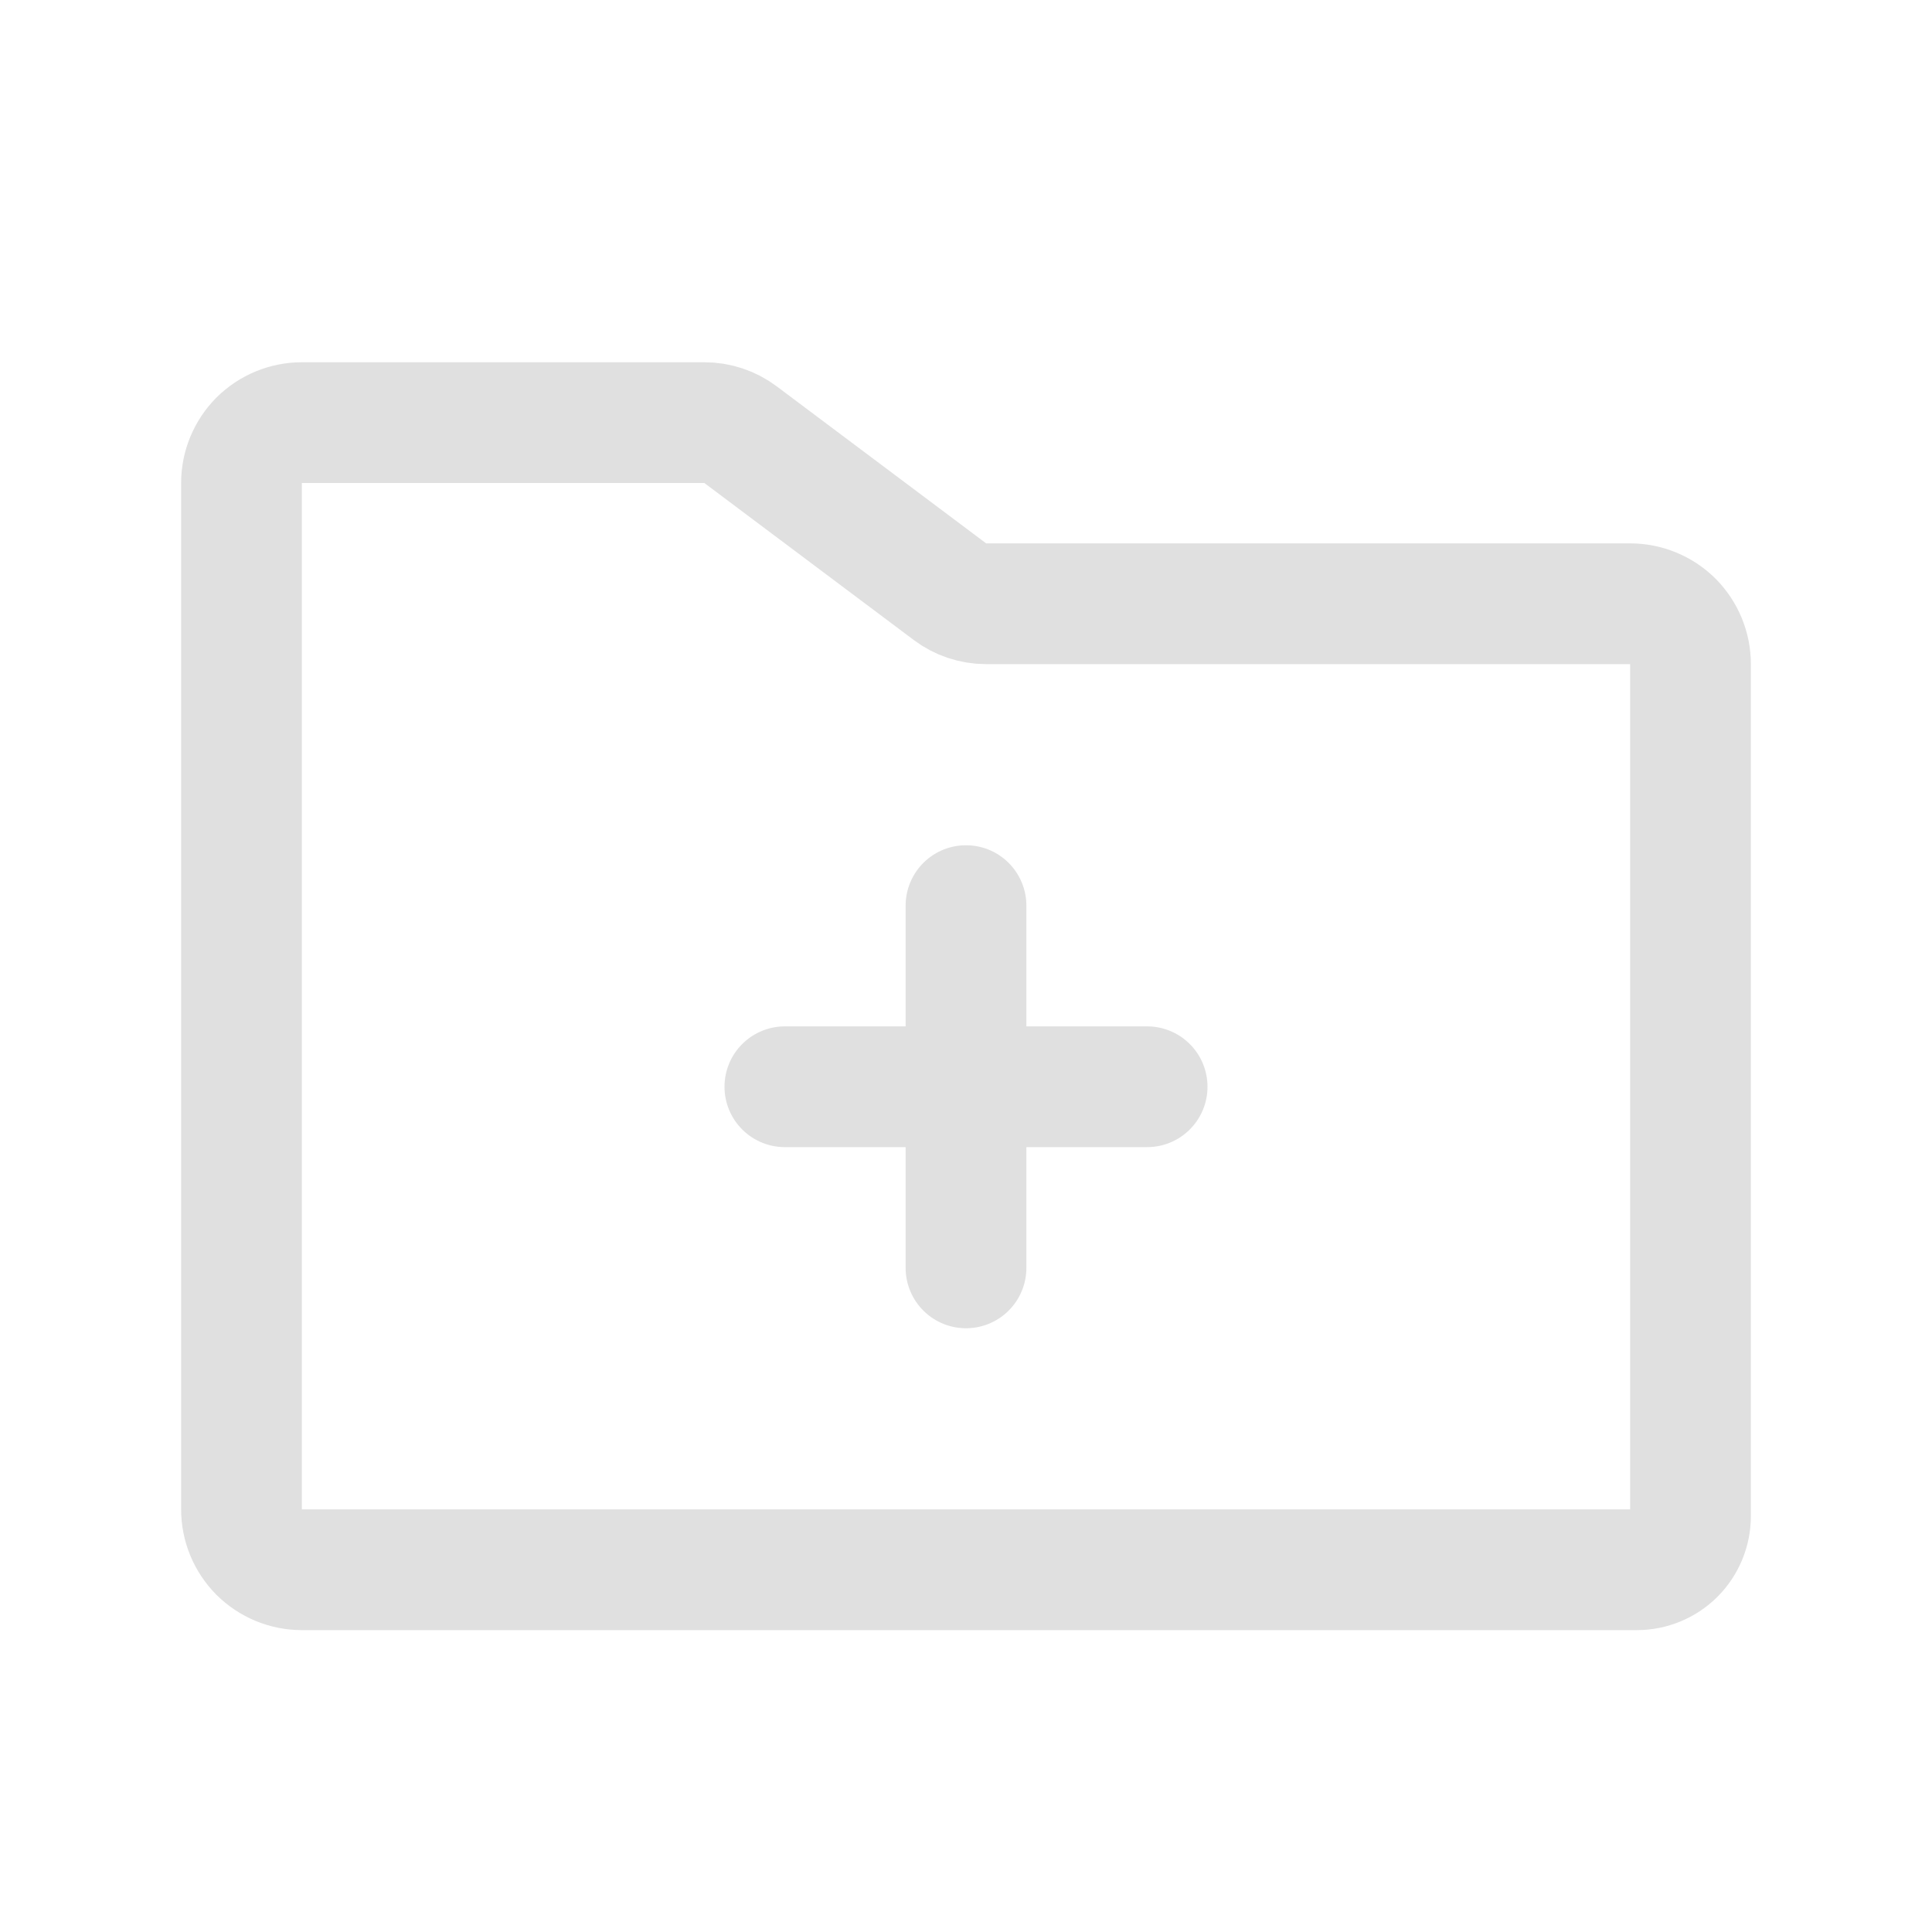
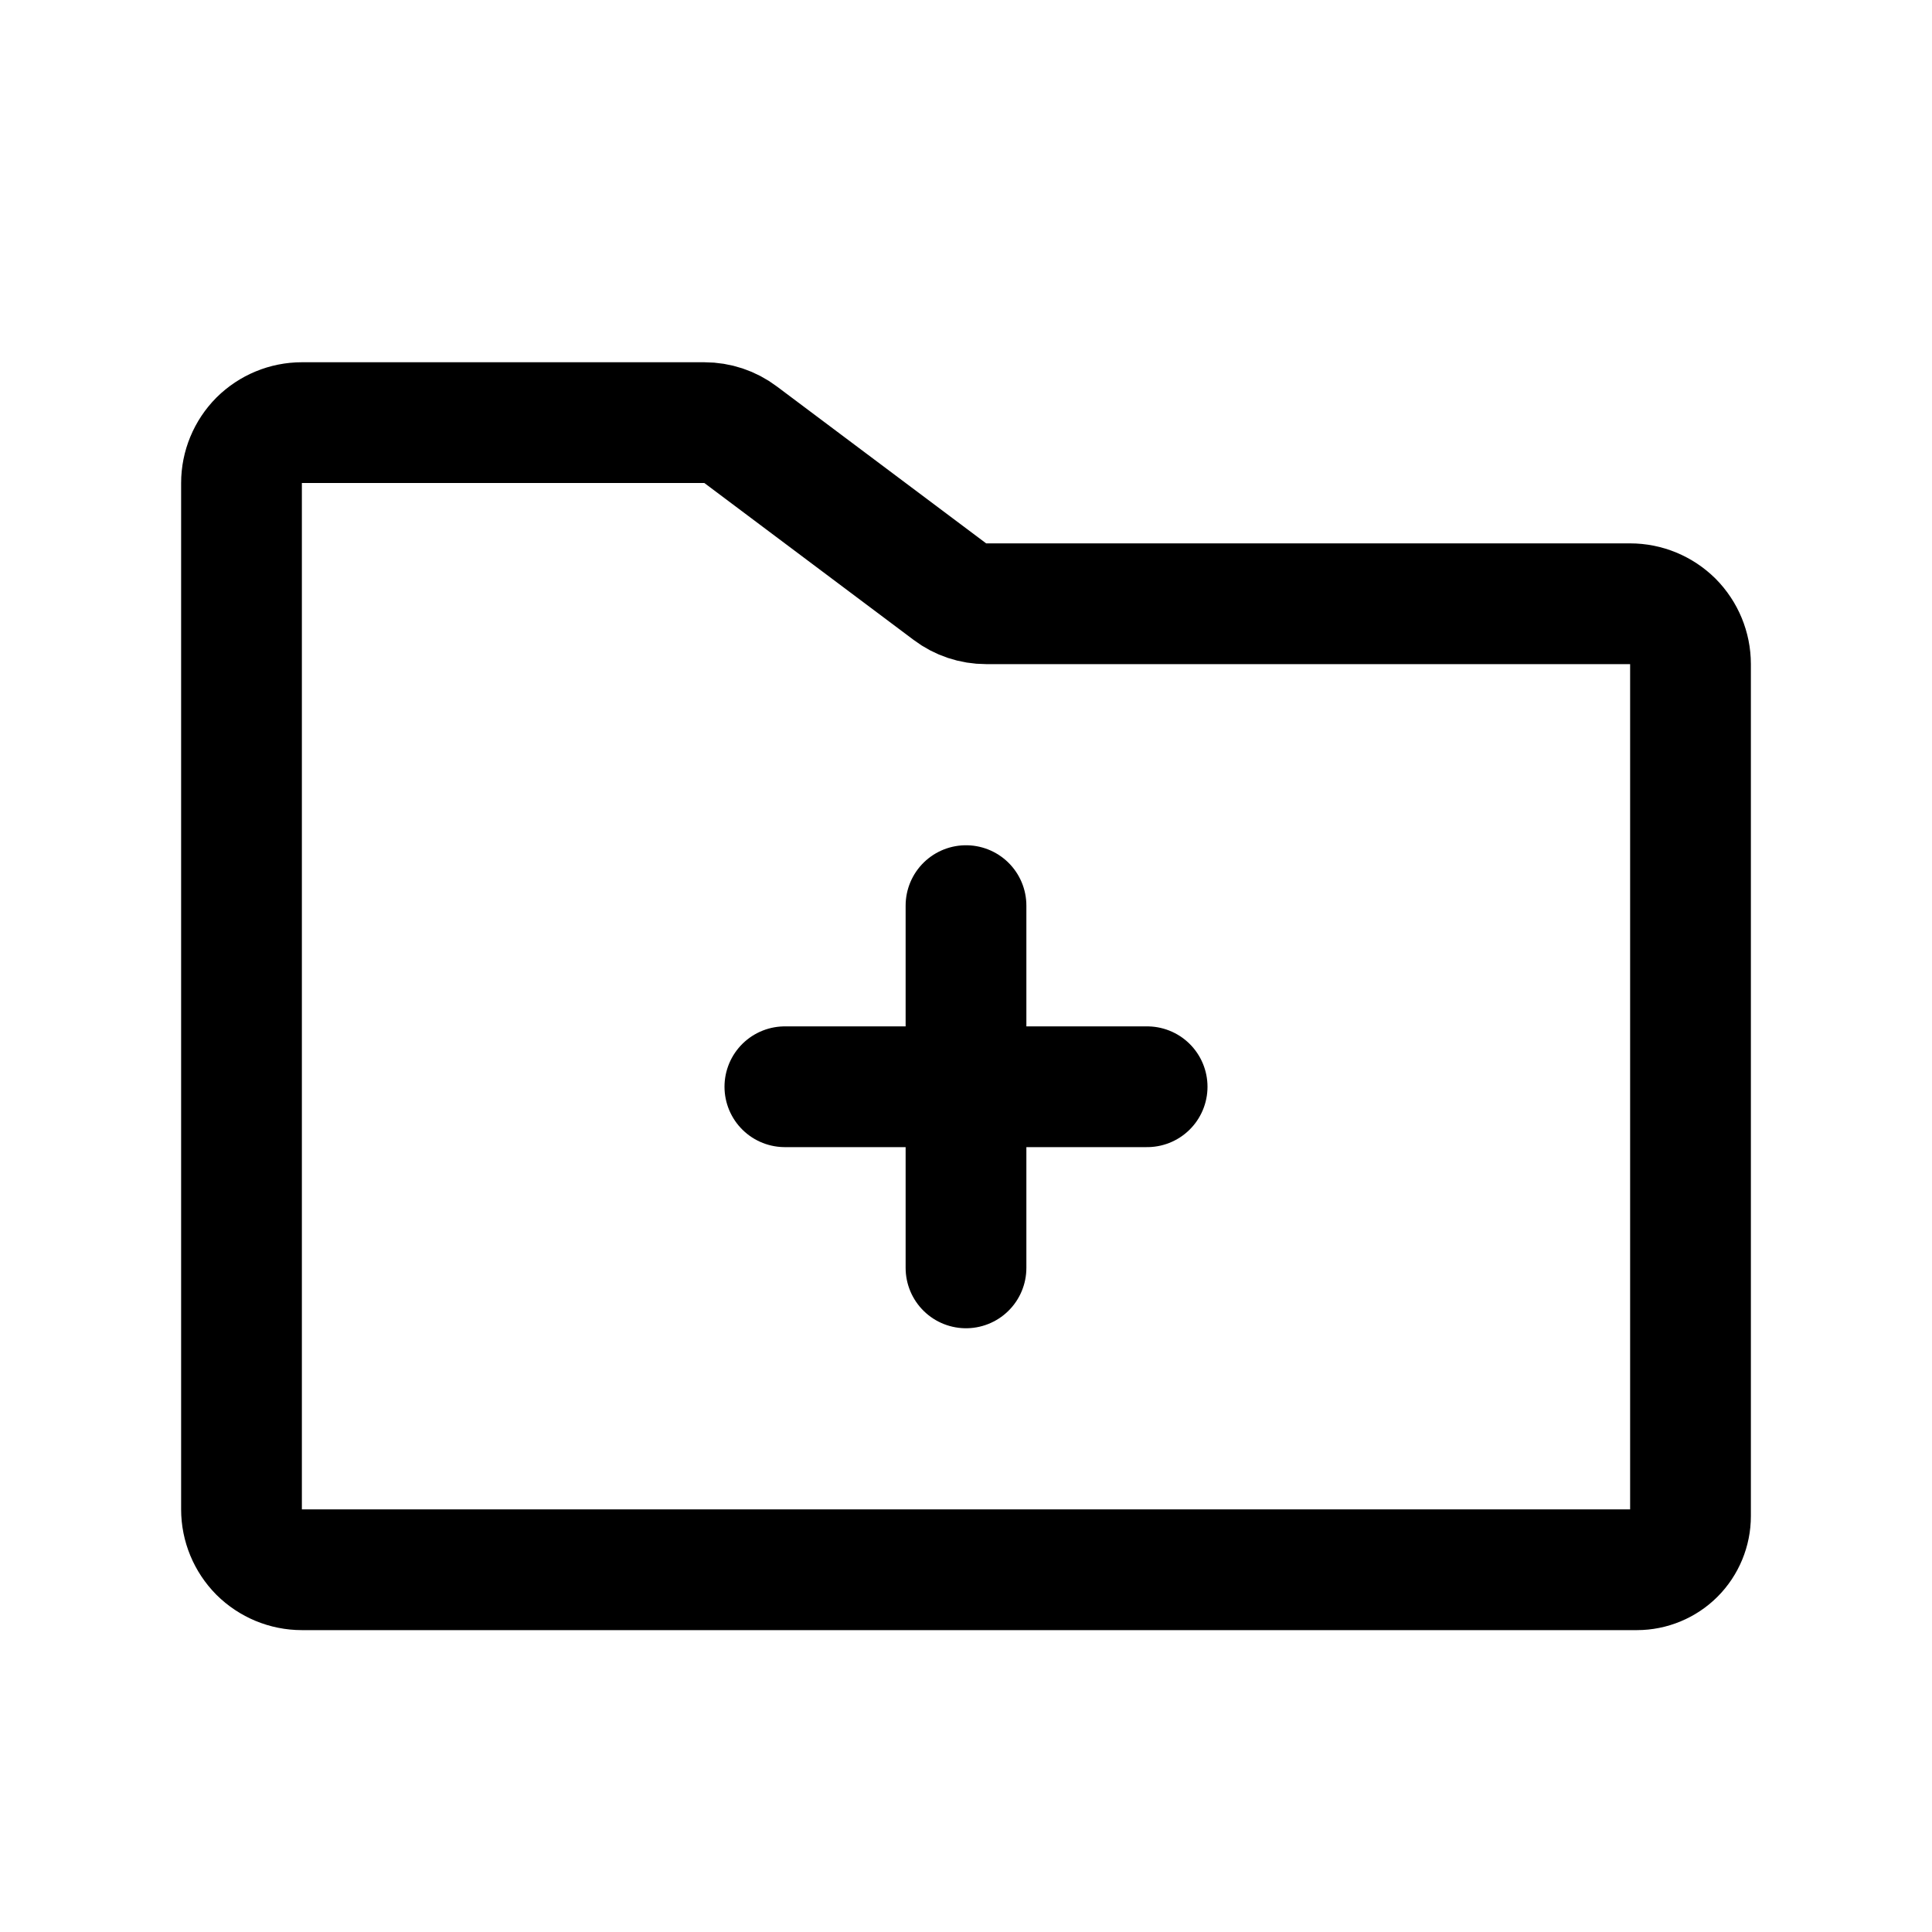
<svg xmlns="http://www.w3.org/2000/svg" width="16" height="16" viewBox="0 0 16 16" fill="none">
-   <path d="M14 5.5V12.556C14 12.673 13.953 12.787 13.87 12.87C13.787 12.953 13.673 13 13.556 13H2.5C2.367 13 2.24 12.947 2.146 12.854C2.053 12.76 2 12.633 2 12.5V4C2 3.867 2.053 3.74 2.146 3.646C2.24 3.553 2.367 3.5 2.5 3.5H5.833C5.942 3.5 6.047 3.535 6.133 3.6L7.867 4.9C7.953 4.965 8.058 5 8.167 5H13.5C13.633 5 13.76 5.053 13.854 5.146C13.947 5.24 14 5.367 14 5.5Z" stroke="#E0E0E0" stroke-linecap="round" stroke-linejoin="round" />
-   <path d="M6.5 9H9.5" stroke="#E0E0E0" stroke-linecap="round" stroke-linejoin="round" />
-   <path d="M8 7.5V10.5" stroke="#E0E0E0" stroke-linecap="round" stroke-linejoin="round" />
+   <path d="M14 5.5V12.556C14 12.673 13.953 12.787 13.87 12.87C13.787 12.953 13.673 13 13.556 13H2.5C2.367 13 2.24 12.947 2.146 12.854C2.053 12.76 2 12.633 2 12.5V4C2 3.867 2.053 3.74 2.146 3.646C2.24 3.553 2.367 3.5 2.5 3.5H5.833C5.942 3.5 6.047 3.535 6.133 3.6L7.867 4.9C7.953 4.965 8.058 5 8.167 5H13.5C13.633 5 13.76 5.053 13.854 5.146C13.947 5.24 14 5.367 14 5.5Z" stroke="currentColor" stroke-linecap="round" stroke-linejoin="round" />
+   <path d="M6.5 9H9.5" stroke="currentColor" stroke-linecap="round" stroke-linejoin="round" />
+   <path d="M8 7.5V10.5" stroke="currentColor" stroke-linecap="round" stroke-linejoin="round" />
</svg>
